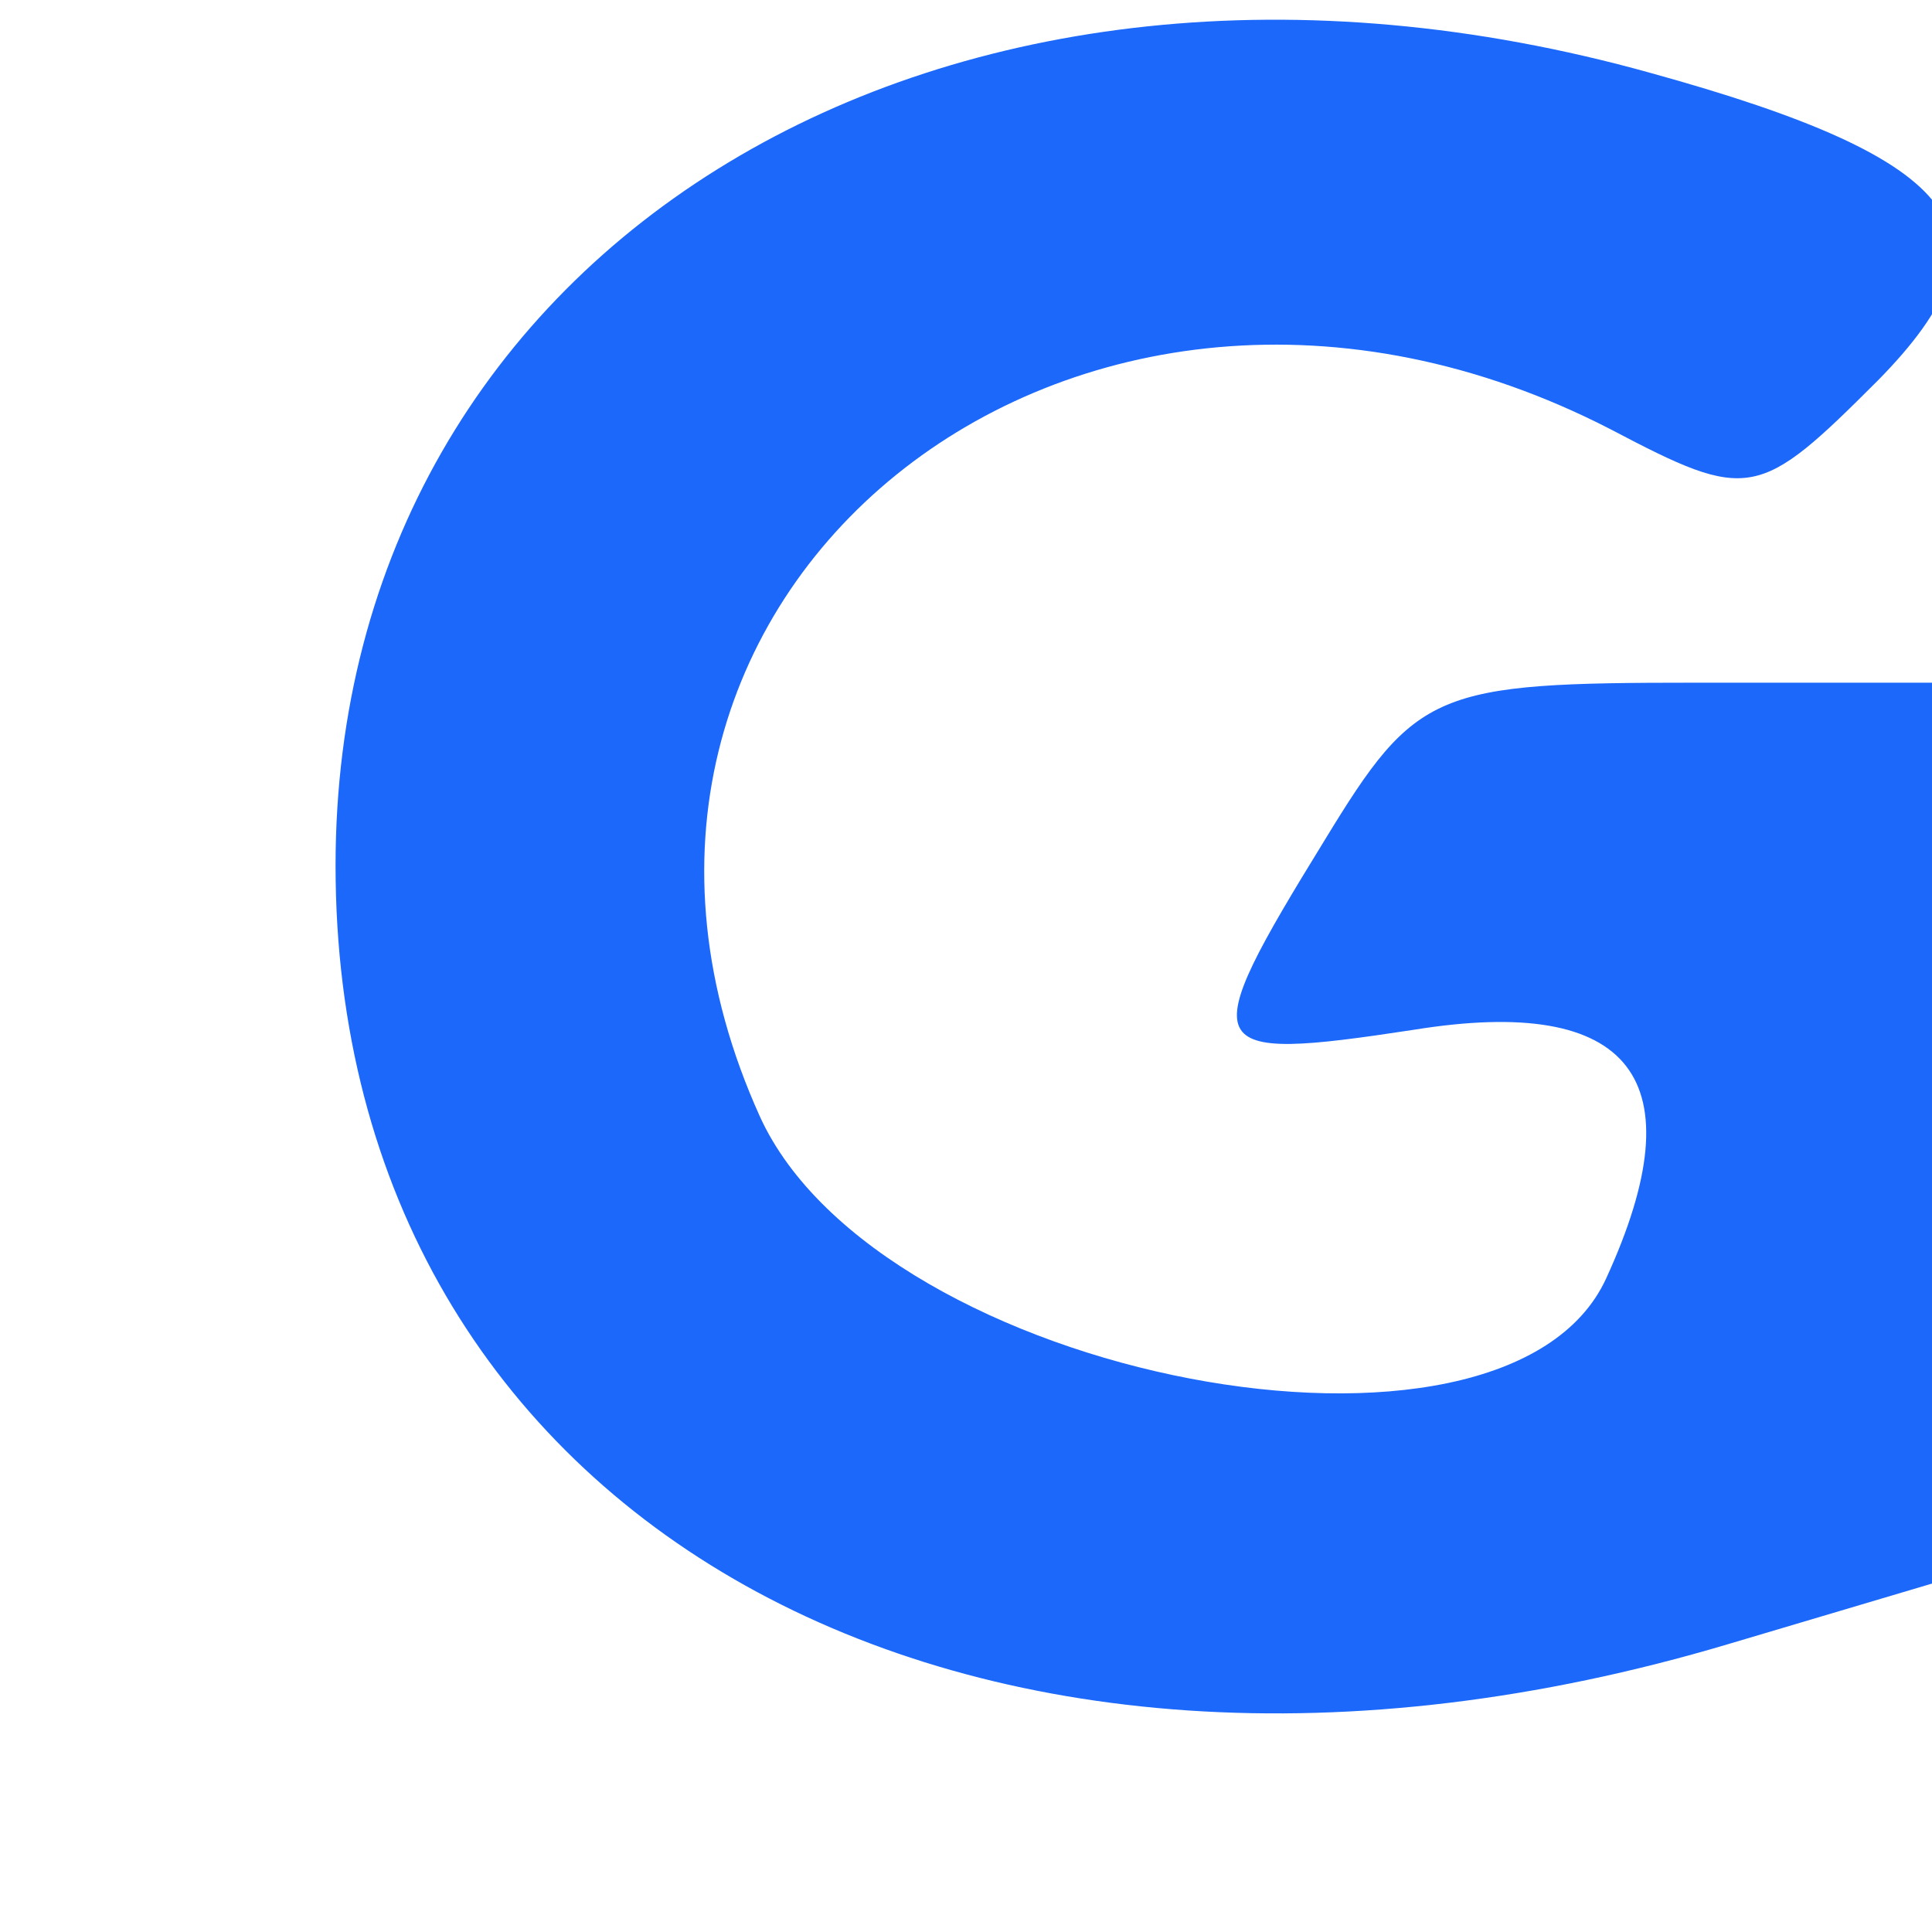
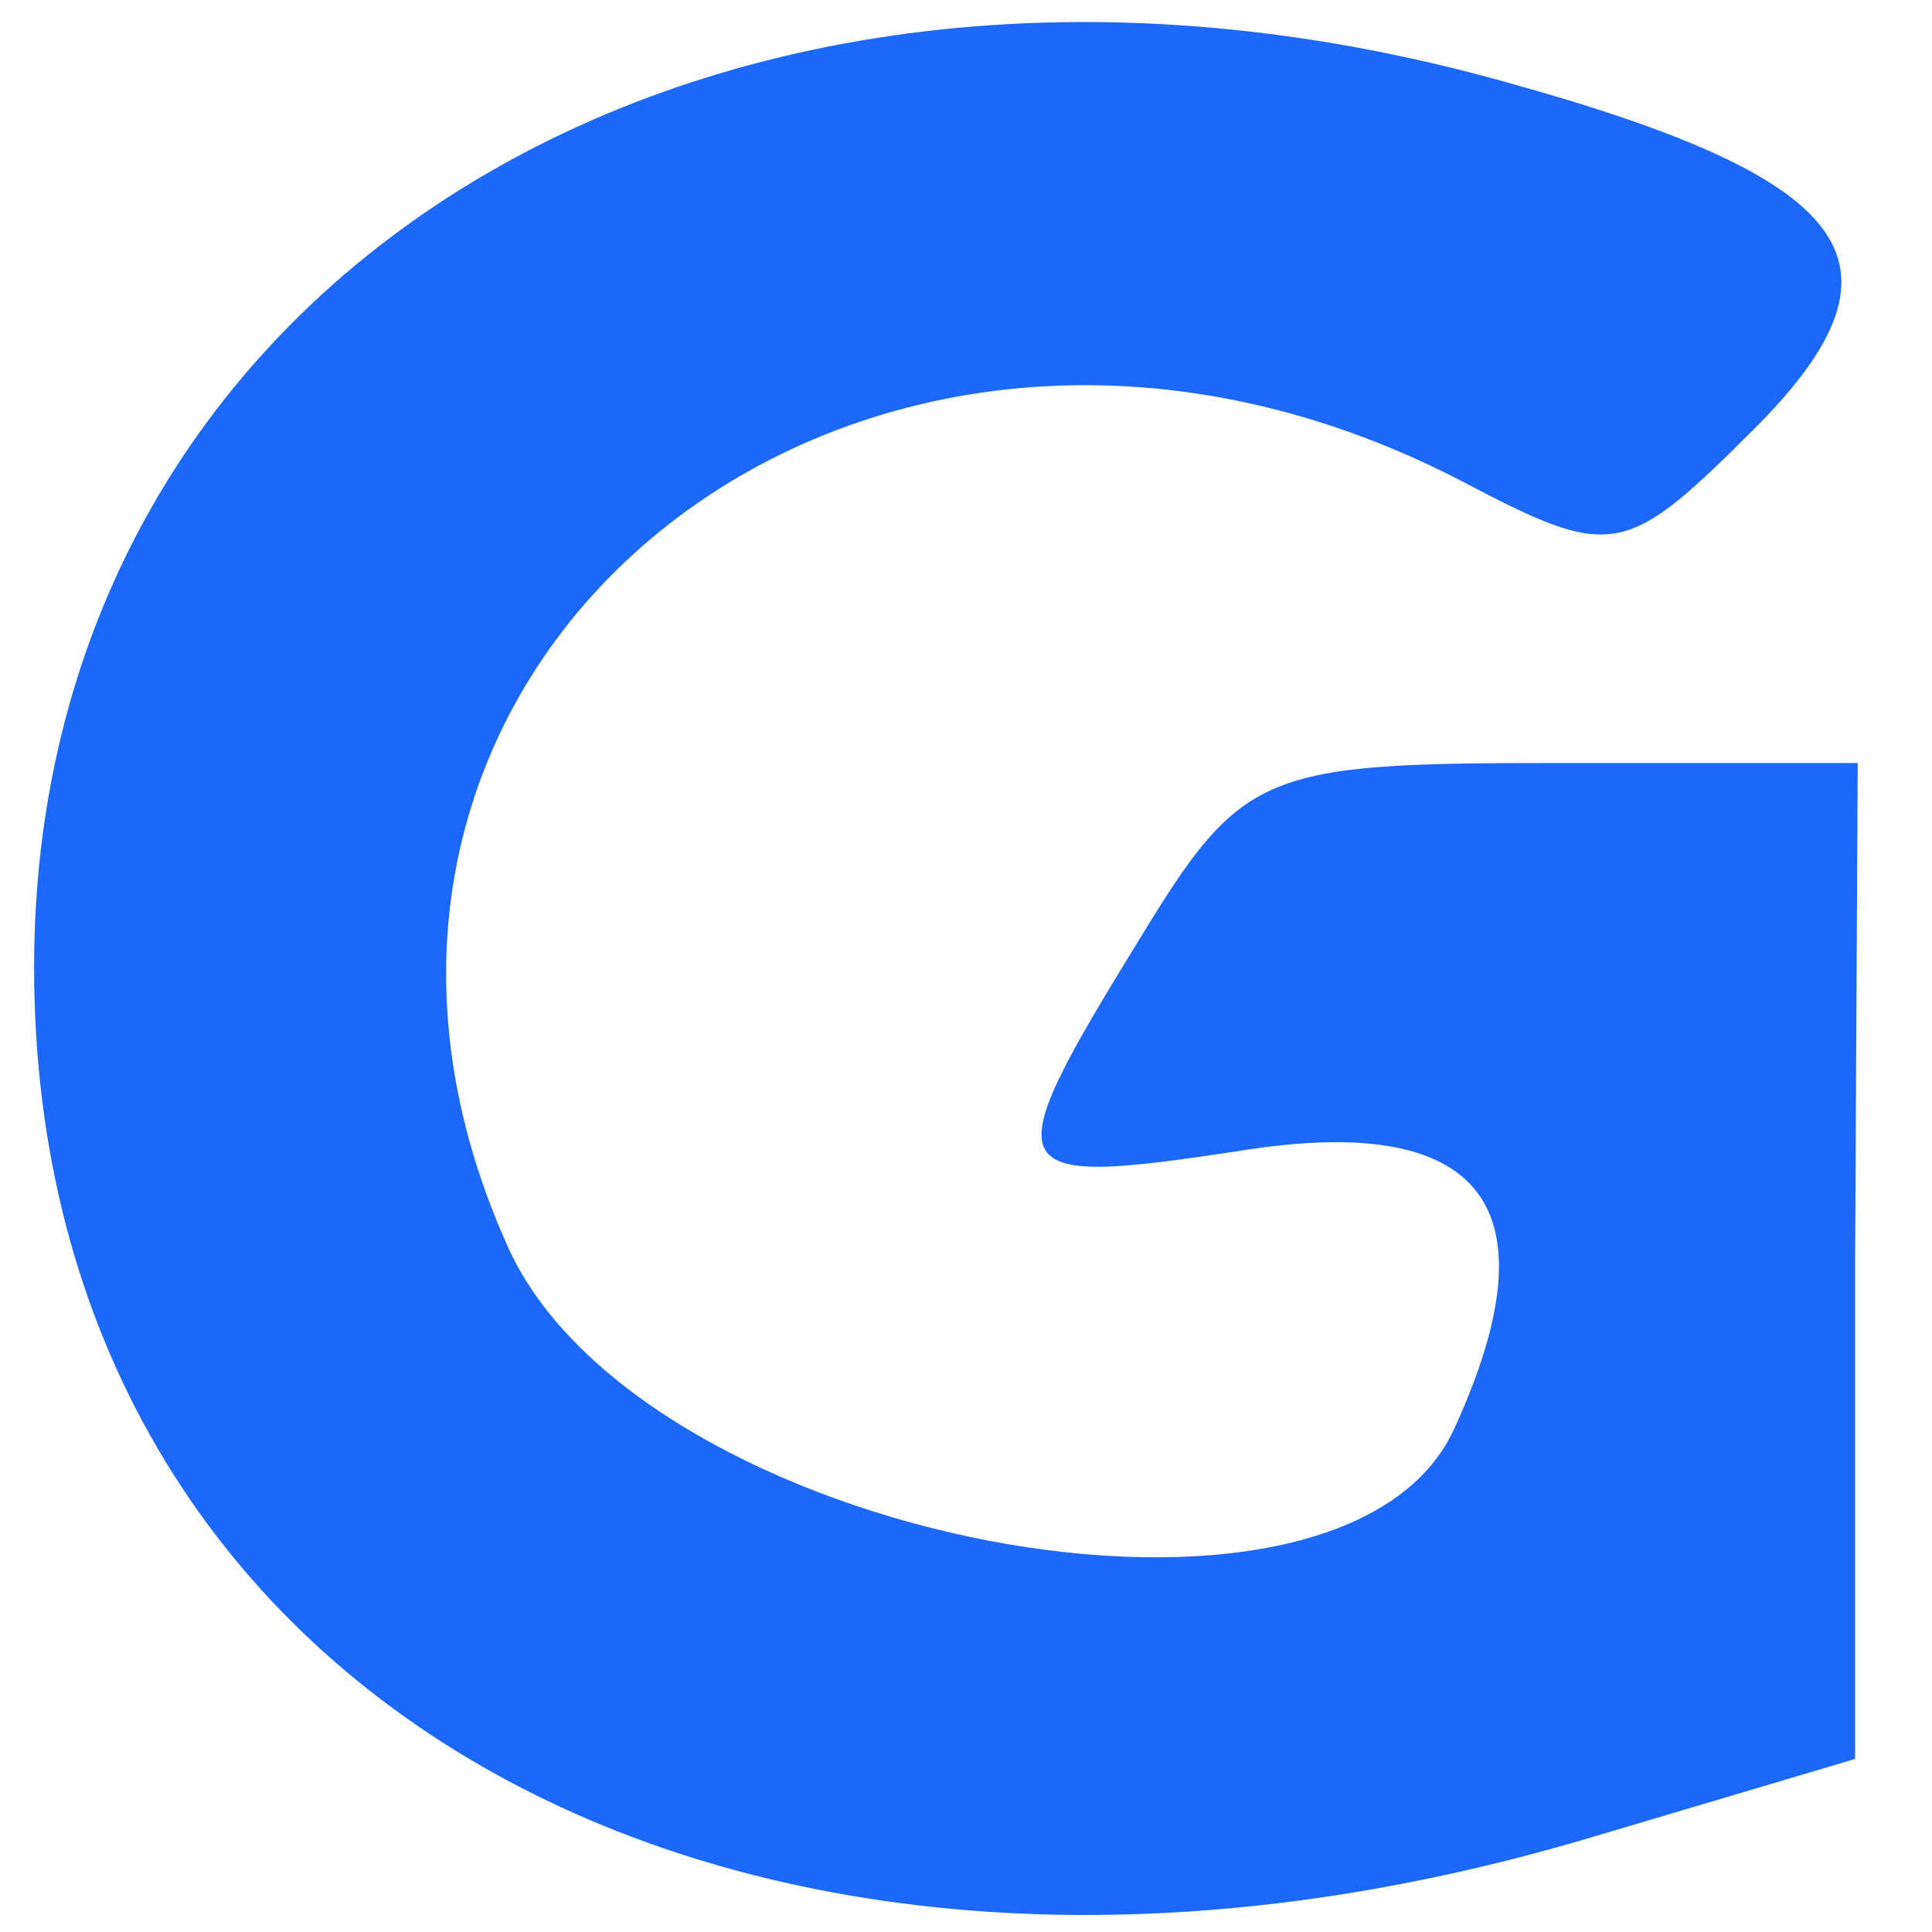
- <svg xmlns="http://www.w3.org/2000/svg" width="185" height="185" viewBox="-0 0 62 95" fill="none">
+ <svg xmlns="http://www.w3.org/2000/svg" width="185" height="185" viewBox="10 0 62 85" fill="none">
  <path d="M64.67 3.589C80.117 7.855 82.883 11.545 75.852 18.695C69.973 24.575 69.511 24.691 62.71 21.116C36.312 7.51 9.337 29.418 20.865 54.901C26.744 67.816 57.523 73.697 62.48 62.858C66.975 53.056 63.748 48.905 53.027 50.635C42.422 52.249 42.191 51.788 48.647 41.295C53.142 33.915 54.065 33.569 66.86 33.569H80.232L80.117 55.478V77.387L68.474 80.846C30.894 92.031 0 74.734 0 42.563C0 12.007 29.972 -6.097 64.67 3.589ZM108.359 42.794V84.305H99.137H89.915V42.794V1.283H99.137H108.359V42.794ZM196.891 4.166C188.361 18.81 186.517 20.078 174.413 19.386L162.539 18.81L162.309 50.981L161.963 83.152L153.663 83.844L145.363 84.536L144.787 51.673L144.095 18.925L129.685 19.502L115.276 20.078V10.623V1.283H156.891C189.629 1.283 198.159 1.859 196.891 4.166ZM242.31 41.064C252.915 62.973 262.022 81.653 262.483 82.576C262.829 83.498 258.564 84.305 252.915 84.305C243.002 84.305 242.425 83.844 238.967 75.311L235.394 66.317L221.445 67.585C205.998 68.969 205.076 67.931 211.186 56.285C214.067 50.75 215.912 49.482 220.408 50.289C227.094 51.557 227.209 50.75 221.215 36.798C215.566 23.768 216.027 23.307 200.695 57.208L188.361 84.305H179.485C168.072 84.305 167.381 87.303 189.629 41.18C215.912 -13.707 215.566 -13.707 242.31 41.064ZM334.992 10.738L328.652 20.309L307.326 19.156L285.884 18.118V25.728V33.454L308.94 34.031L332.11 34.722L326 43.601L319.891 52.595L302.945 51.442L285.884 50.404V67.355V84.305H276.662H267.44V42.794V1.283H304.329H341.332L334.992 10.738Z" fill="#1C68FA" />
</svg>
